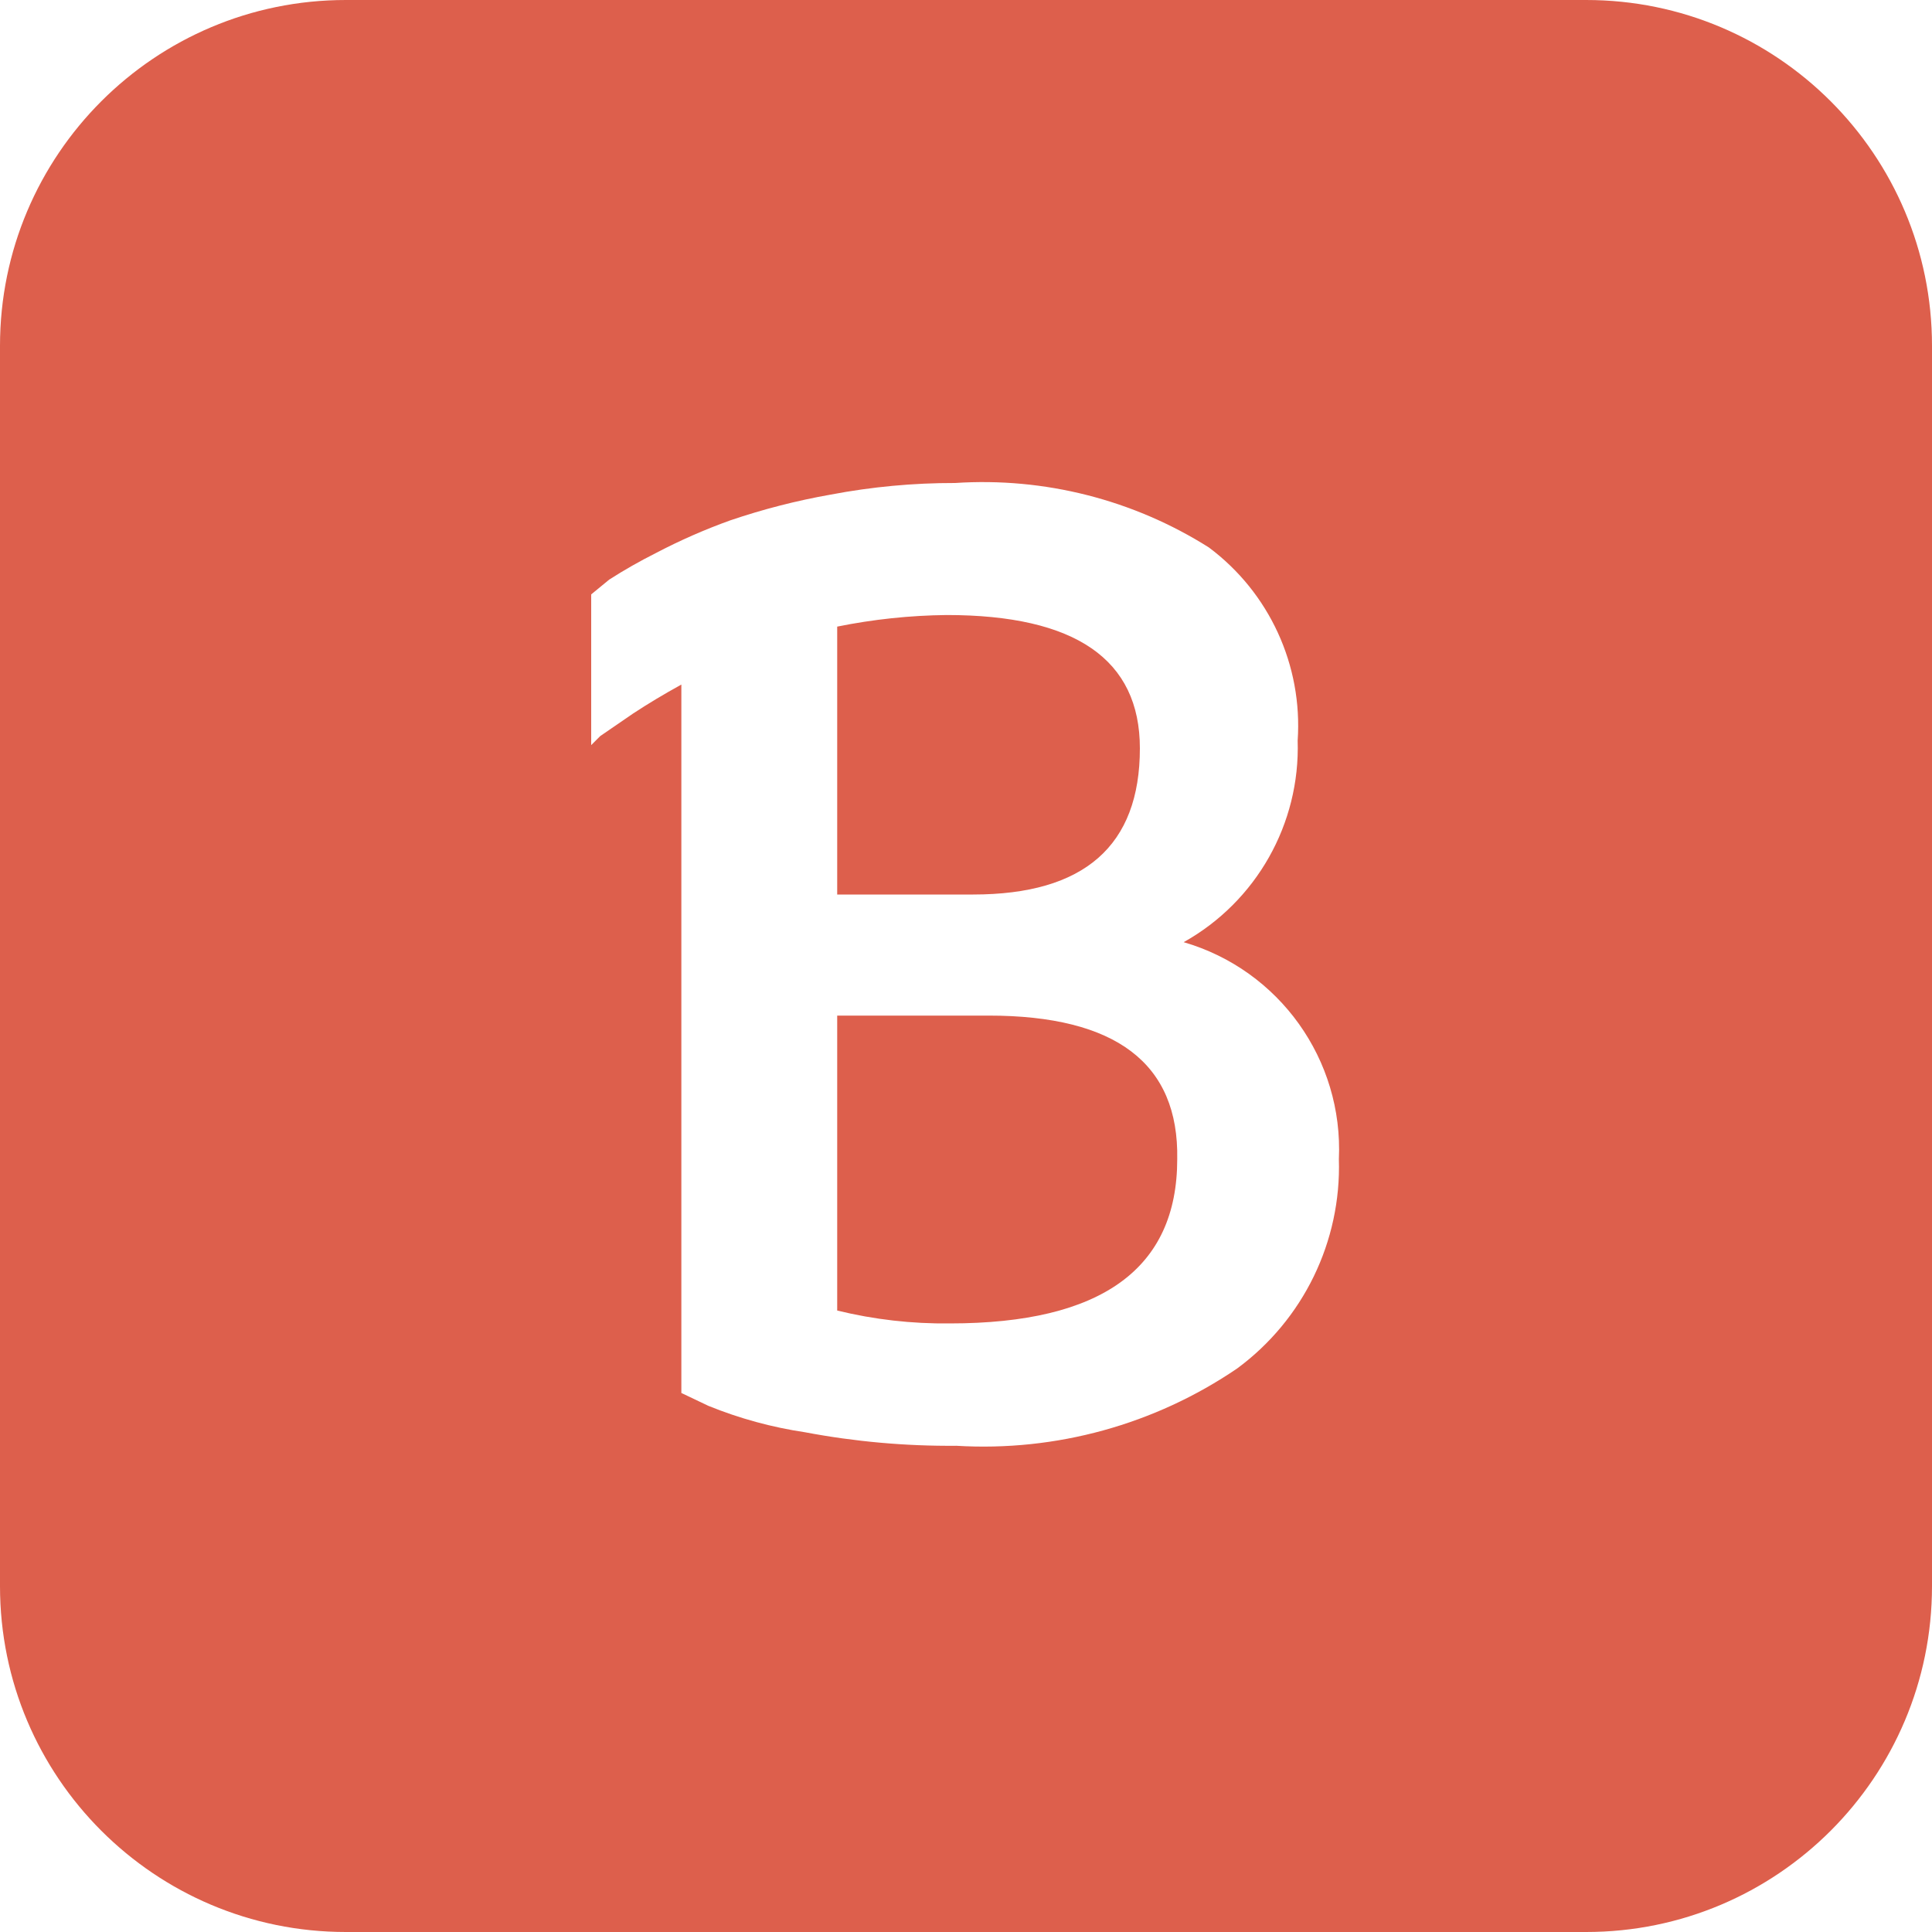
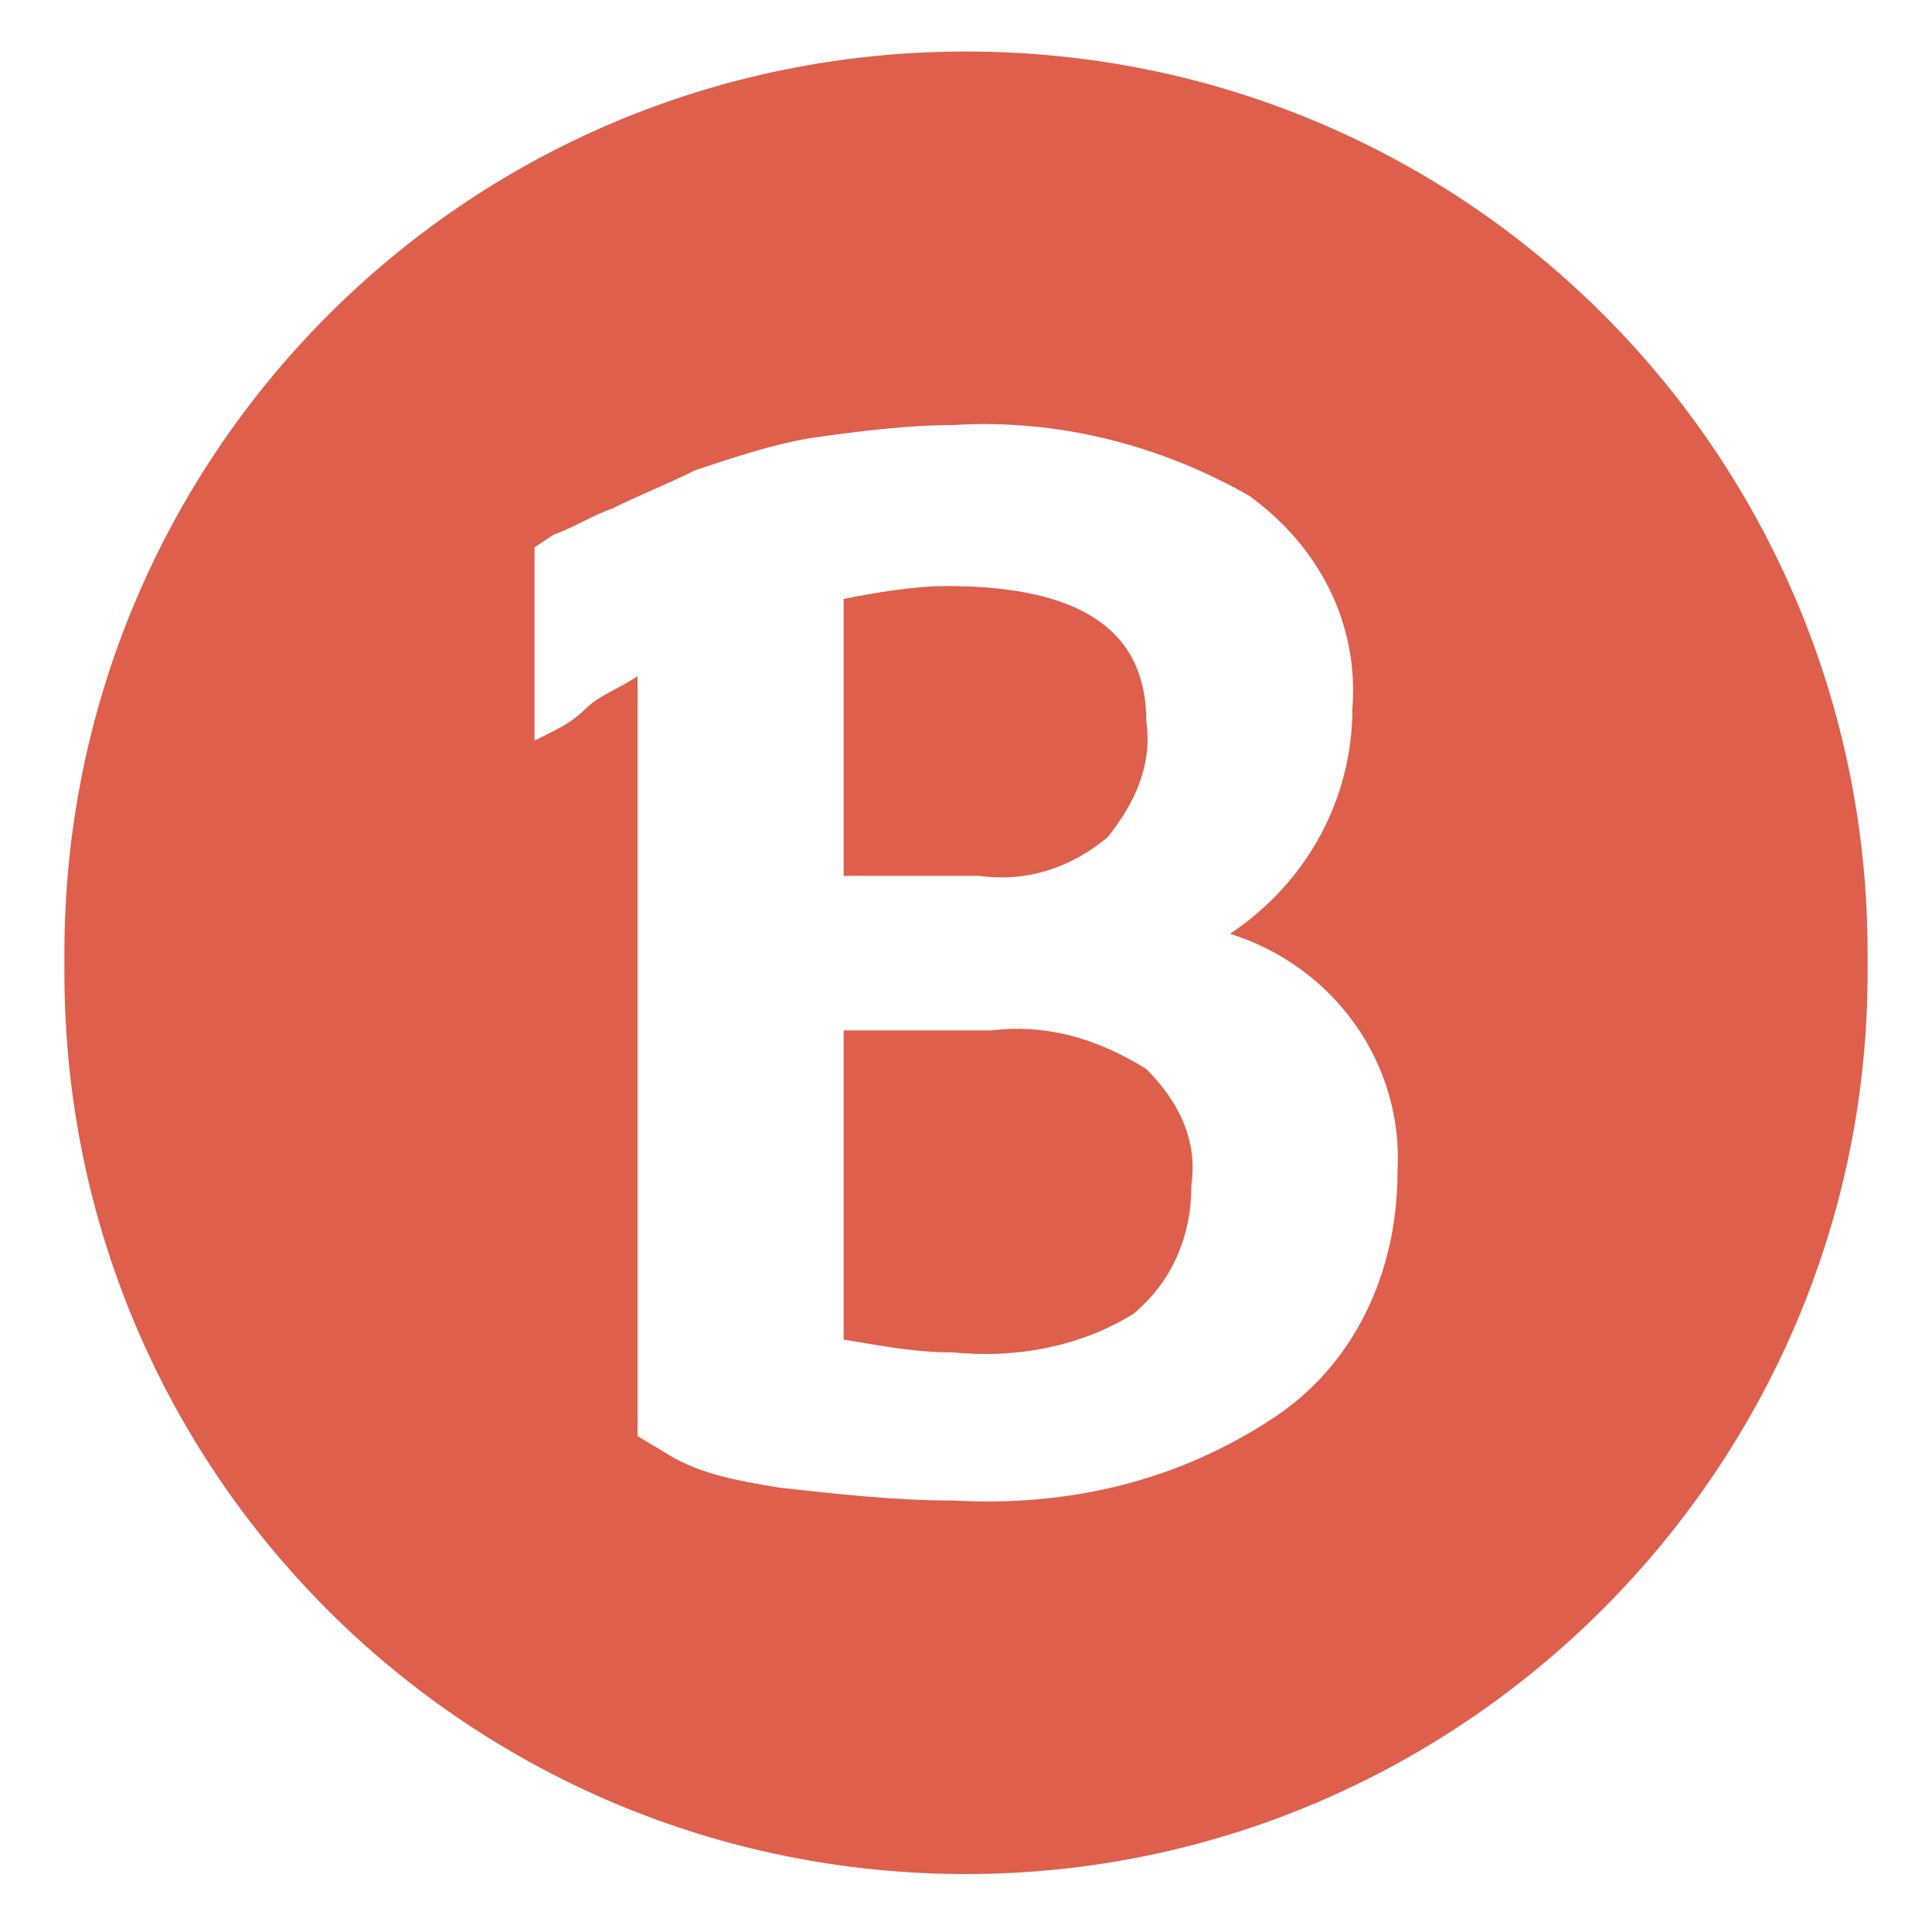
- <svg xmlns="http://www.w3.org/2000/svg" viewBox="0 0 30 30">
-   <defs>
-     <style>.cls-1{fill:#dd5f4c;}</style>
-   </defs>
-   <g id="Layer_2" data-name="Layer 2">
-     <g id="Layer_1-2" data-name="Layer 1">
-       <path class="cls-1" d="M15.35,15.77H13v4.58a7,7,0,0,0,1.75.2q3.53,0,3.53-2.55Q18.32,15.77,15.35,15.77Z" />
-       <path class="cls-1" d="M17.7,11.62q0-2.07-3-2.07A9.07,9.07,0,0,0,13,9.73v4.16h2.11Q17.7,13.89,17.7,11.62Z" />
-       <path class="cls-1" d="M24.63,0H5.37A5.37,5.37,0,0,0,0,5.37V24.63A5.37,5.37,0,0,0,5.37,30H24.63A5.37,5.37,0,0,0,30,24.63V5.37A5.37,5.37,0,0,0,24.63,0ZM19.21,21.25a7,7,0,0,1-4.36,1.2,12.11,12.11,0,0,1-2.35-.21A6.55,6.55,0,0,1,11,21.83l-.42-.2v-11q-.4.22-.75.45l-.51.35-.14.14V9.23L9.46,9a8,8,0,0,1,.72-.41,9.15,9.15,0,0,1,1.16-.51,10.53,10.53,0,0,1,1.56-.4,10.22,10.22,0,0,1,1.93-.18,6.57,6.57,0,0,1,3.94,1,3.45,3.45,0,0,1,1.38,3,3.46,3.46,0,0,1-1.77,3.13A3.35,3.35,0,0,1,20.79,18,3.89,3.89,0,0,1,19.21,21.25Z" />
-     </g>
+ <svg xmlns="http://www.w3.org/2000/svg" version="1.1" id="Layer_1" x="0px" y="0px" viewBox="0 0 30 30" style="enable-background:new 0 0 30 30;" xml:space="preserve">
+   <style type="text/css">
+ 	.st0{fill:#DD5F4C;}
+ </style>
+   <g>
+     <path class="st0" d="M17.2,13c0.4-0.5,0.7-1.1,0.6-1.8c0-1.4-1-2.1-3.1-2.1c-0.5,0-1.1,0.1-1.6,0.2v4.3h2.1   C15.9,13.7,16.6,13.5,17.2,13z" />
+     <path class="st0" d="M15.4,16l-2.3,0v4.8c0.6,0.1,1.1,0.2,1.7,0.2c1,0.1,2-0.1,2.8-0.6c0.6-0.5,0.9-1.2,0.9-2   c0.1-0.7-0.2-1.3-0.7-1.8C17,16.1,16.2,15.9,15.4,16z" />
+     <path class="st0" d="M15,0.8c-7.8,0-14,6.3-14,14v0.3c0,7.8,6.3,14,14,14s14-6.3,14-14v-0.3C29,7.1,22.8,0.8,15,0.8z M19.8,22   c-1.5,1-3.2,1.4-5,1.3c-0.9,0-1.8-0.1-2.7-0.2c-0.6-0.1-1.2-0.2-1.7-0.5l-0.5-0.3V10.5c-0.3,0.2-0.6,0.3-0.8,0.5s-0.4,0.3-0.6,0.4   l-0.2,0.1v-3l0.3-0.2C8.9,8.2,9.2,8,9.5,7.9c0.4-0.2,0.9-0.4,1.3-0.6c0.6-0.2,1.2-0.4,1.8-0.5c0.7-0.1,1.5-0.2,2.2-0.2   c1.6-0.1,3.2,0.3,4.6,1.1c1.1,0.8,1.7,2,1.6,3.3c0,1.4-0.7,2.7-1.9,3.5c1.6,0.5,2.7,2,2.6,3.7C21.7,19.8,21,21.2,19.8,22z" />
  </g>
</svg>
